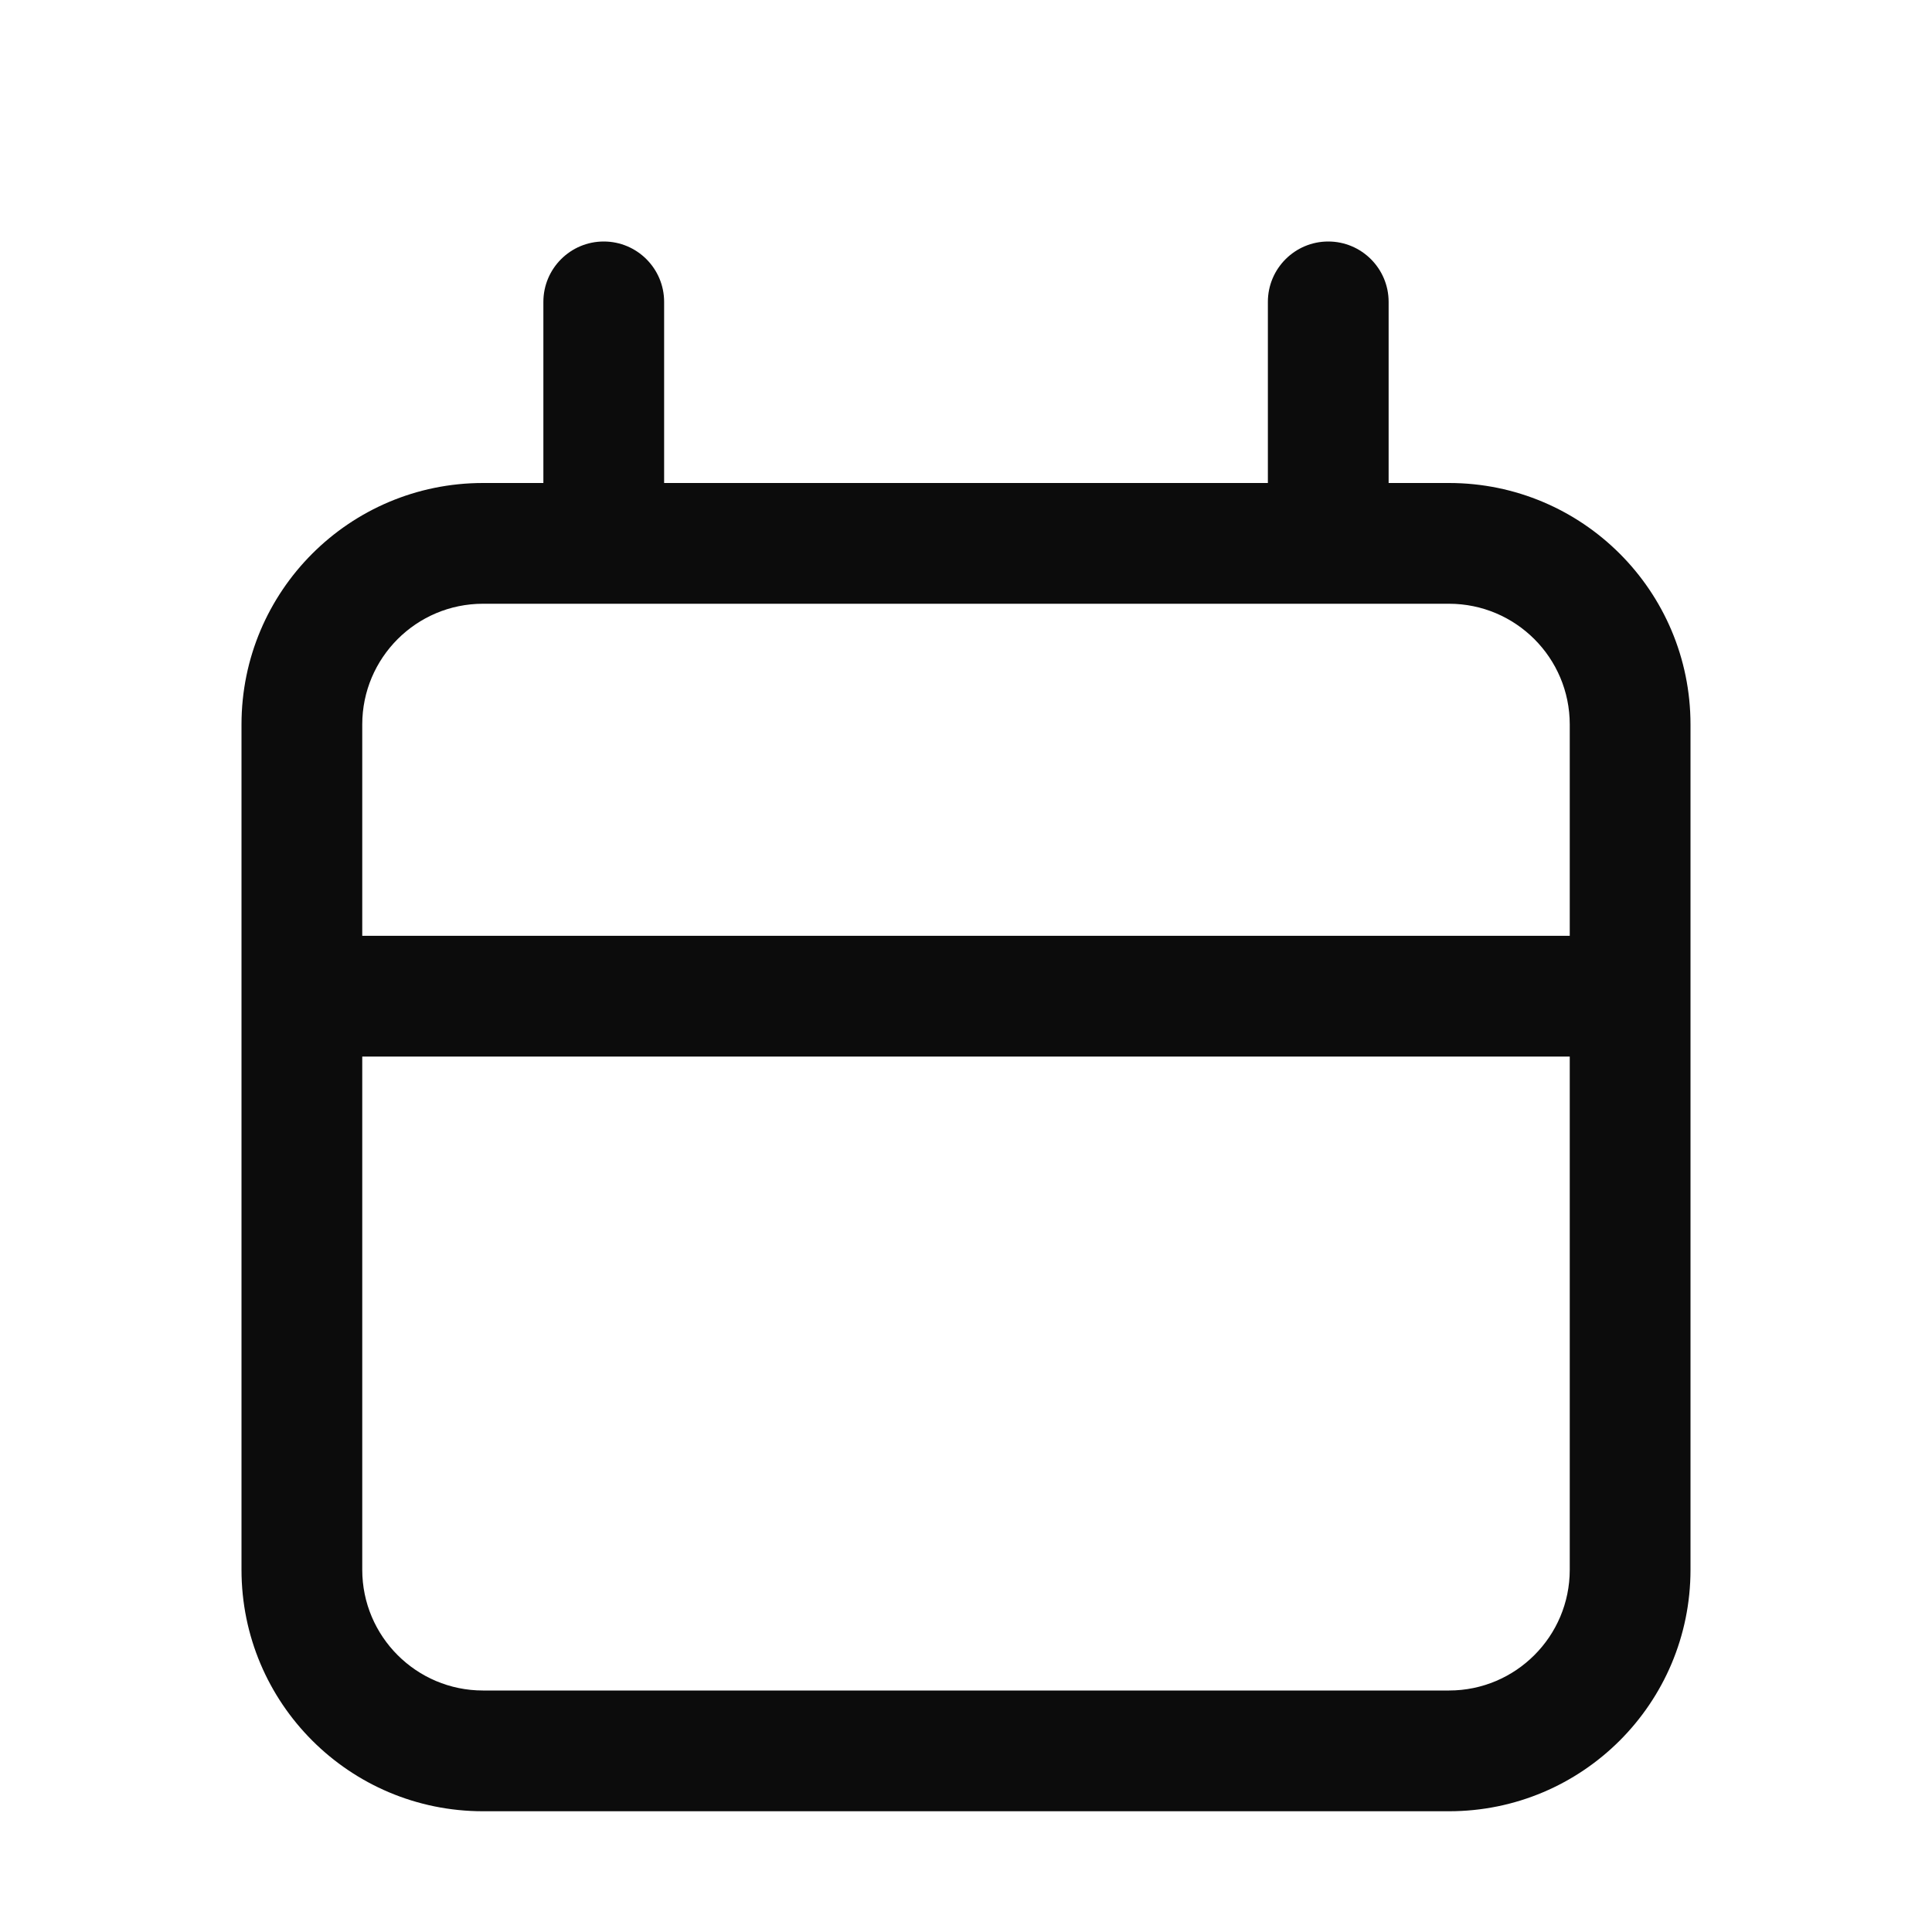
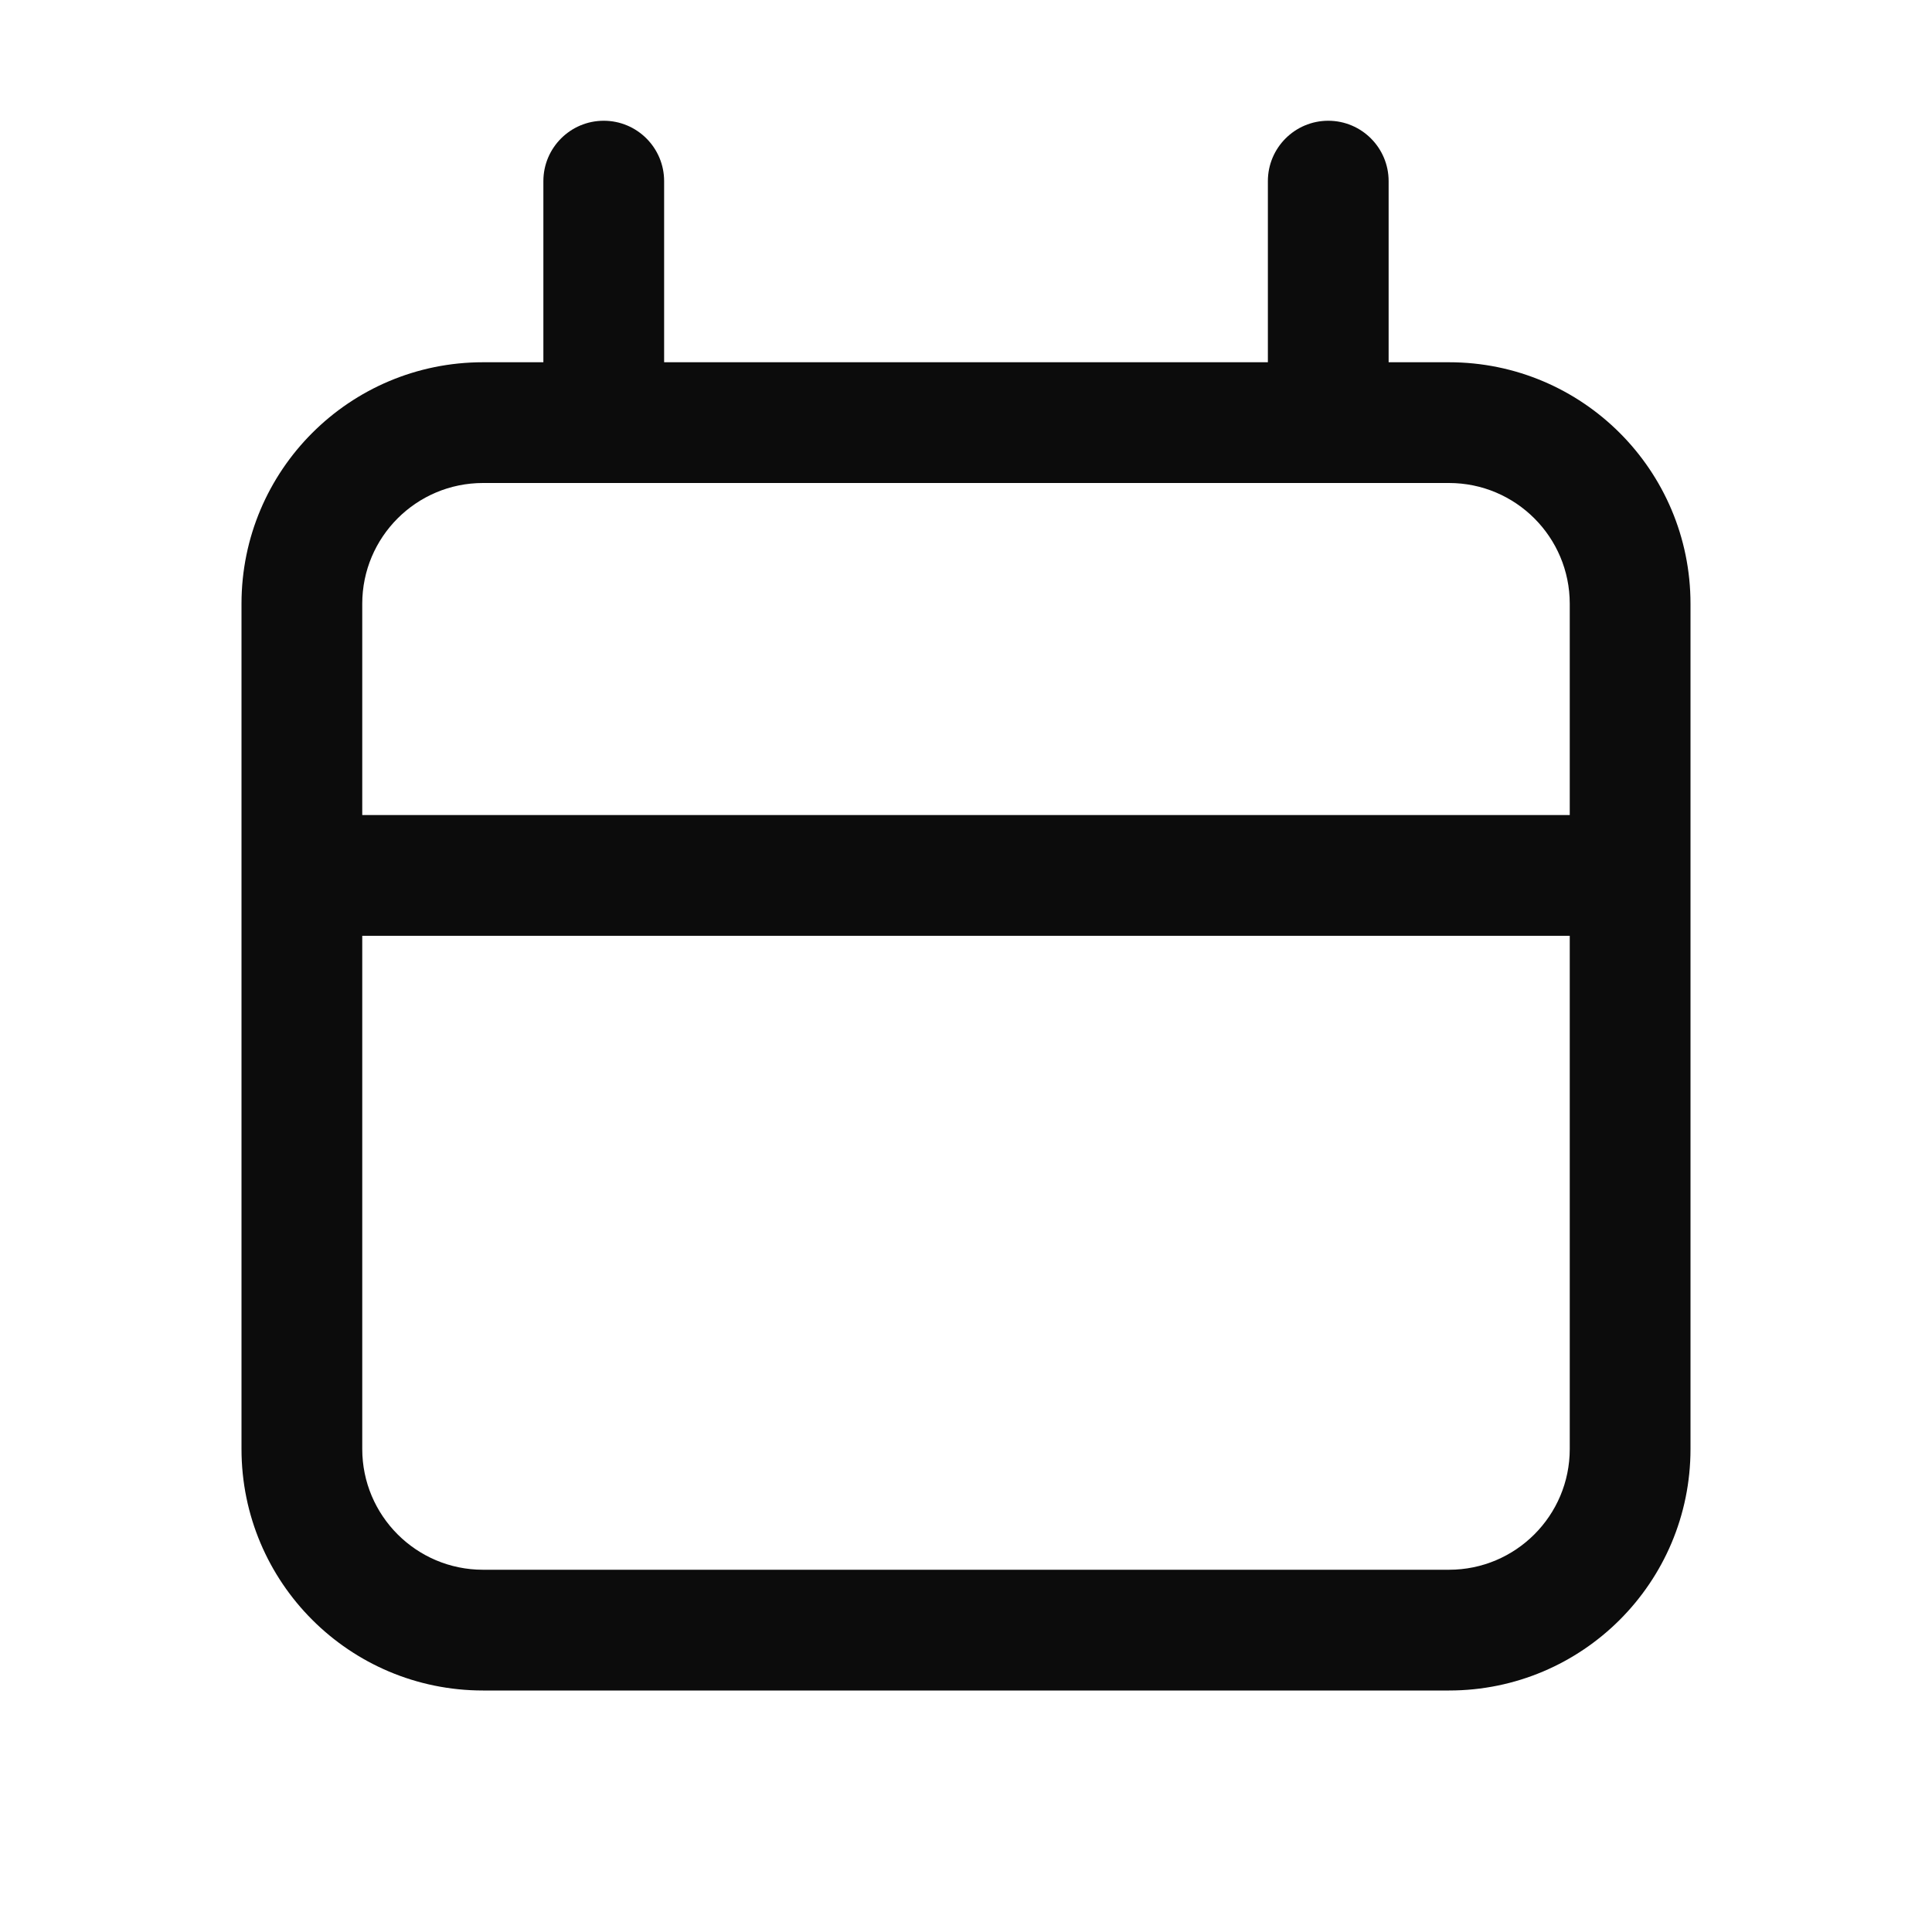
<svg xmlns="http://www.w3.org/2000/svg" width="16" height="16" viewBox="0 0 16 16" fill="none">
-   <path fill-rule="evenodd" clip-rule="evenodd" d="M4.5 4V2.5C4.5 2.224 4.724 2 5 2C5.276 2 5.5 2.224 5.5 2.5V4H10.5V2.5C10.5 2.224 10.724 2 11 2C11.276 2 11.5 2.224 11.5 2.5V4H12C13.105 4 14 4.895 14 6V7.75V8.75V13C14 14.105 13.105 15 12 15H4C2.895 15 2 14.105 2 13V8.75V7.75V6C2 4.895 2.895 4 4 4H4.5ZM4 5H12C12.552 5 13 5.448 13 6V7.75H3V6C3 5.448 3.448 5 4 5ZM13 8.75V13C13 13.552 12.552 14 12 14H4C3.448 14 3 13.552 3 13V8.75H13Z" fill="#0C0C0C" />
+   <path fill-rule="evenodd" clip-rule="evenodd" d="M4.5 3V1.5C4.5 1.224 4.724 1 5 1C5.276 1 5.5 1.224 5.5 1.5V3H10.5V1.5C10.5 1.224 10.724 1 11 1C11.276 1 11.5 1.224 11.5 1.5V3H12C13.105 3 14 3.895 14 5V6.75V7.75V12C14 13.105 13.105 14 12 14H4C2.895 14 2 13.105 2 12V7.75V6.75V5C2 3.895 2.895 3 4 3H4.5ZM4 4H12C12.552 4 13 4.448 13 5V6.75H3V5C3 4.448 3.448 4 4 4ZM13 7.75V12C13 12.552 12.552 13 12 13H4C3.448 13 3 12.552 3 12V7.75H13Z" fill="#0C0C0C" />
</svg>
